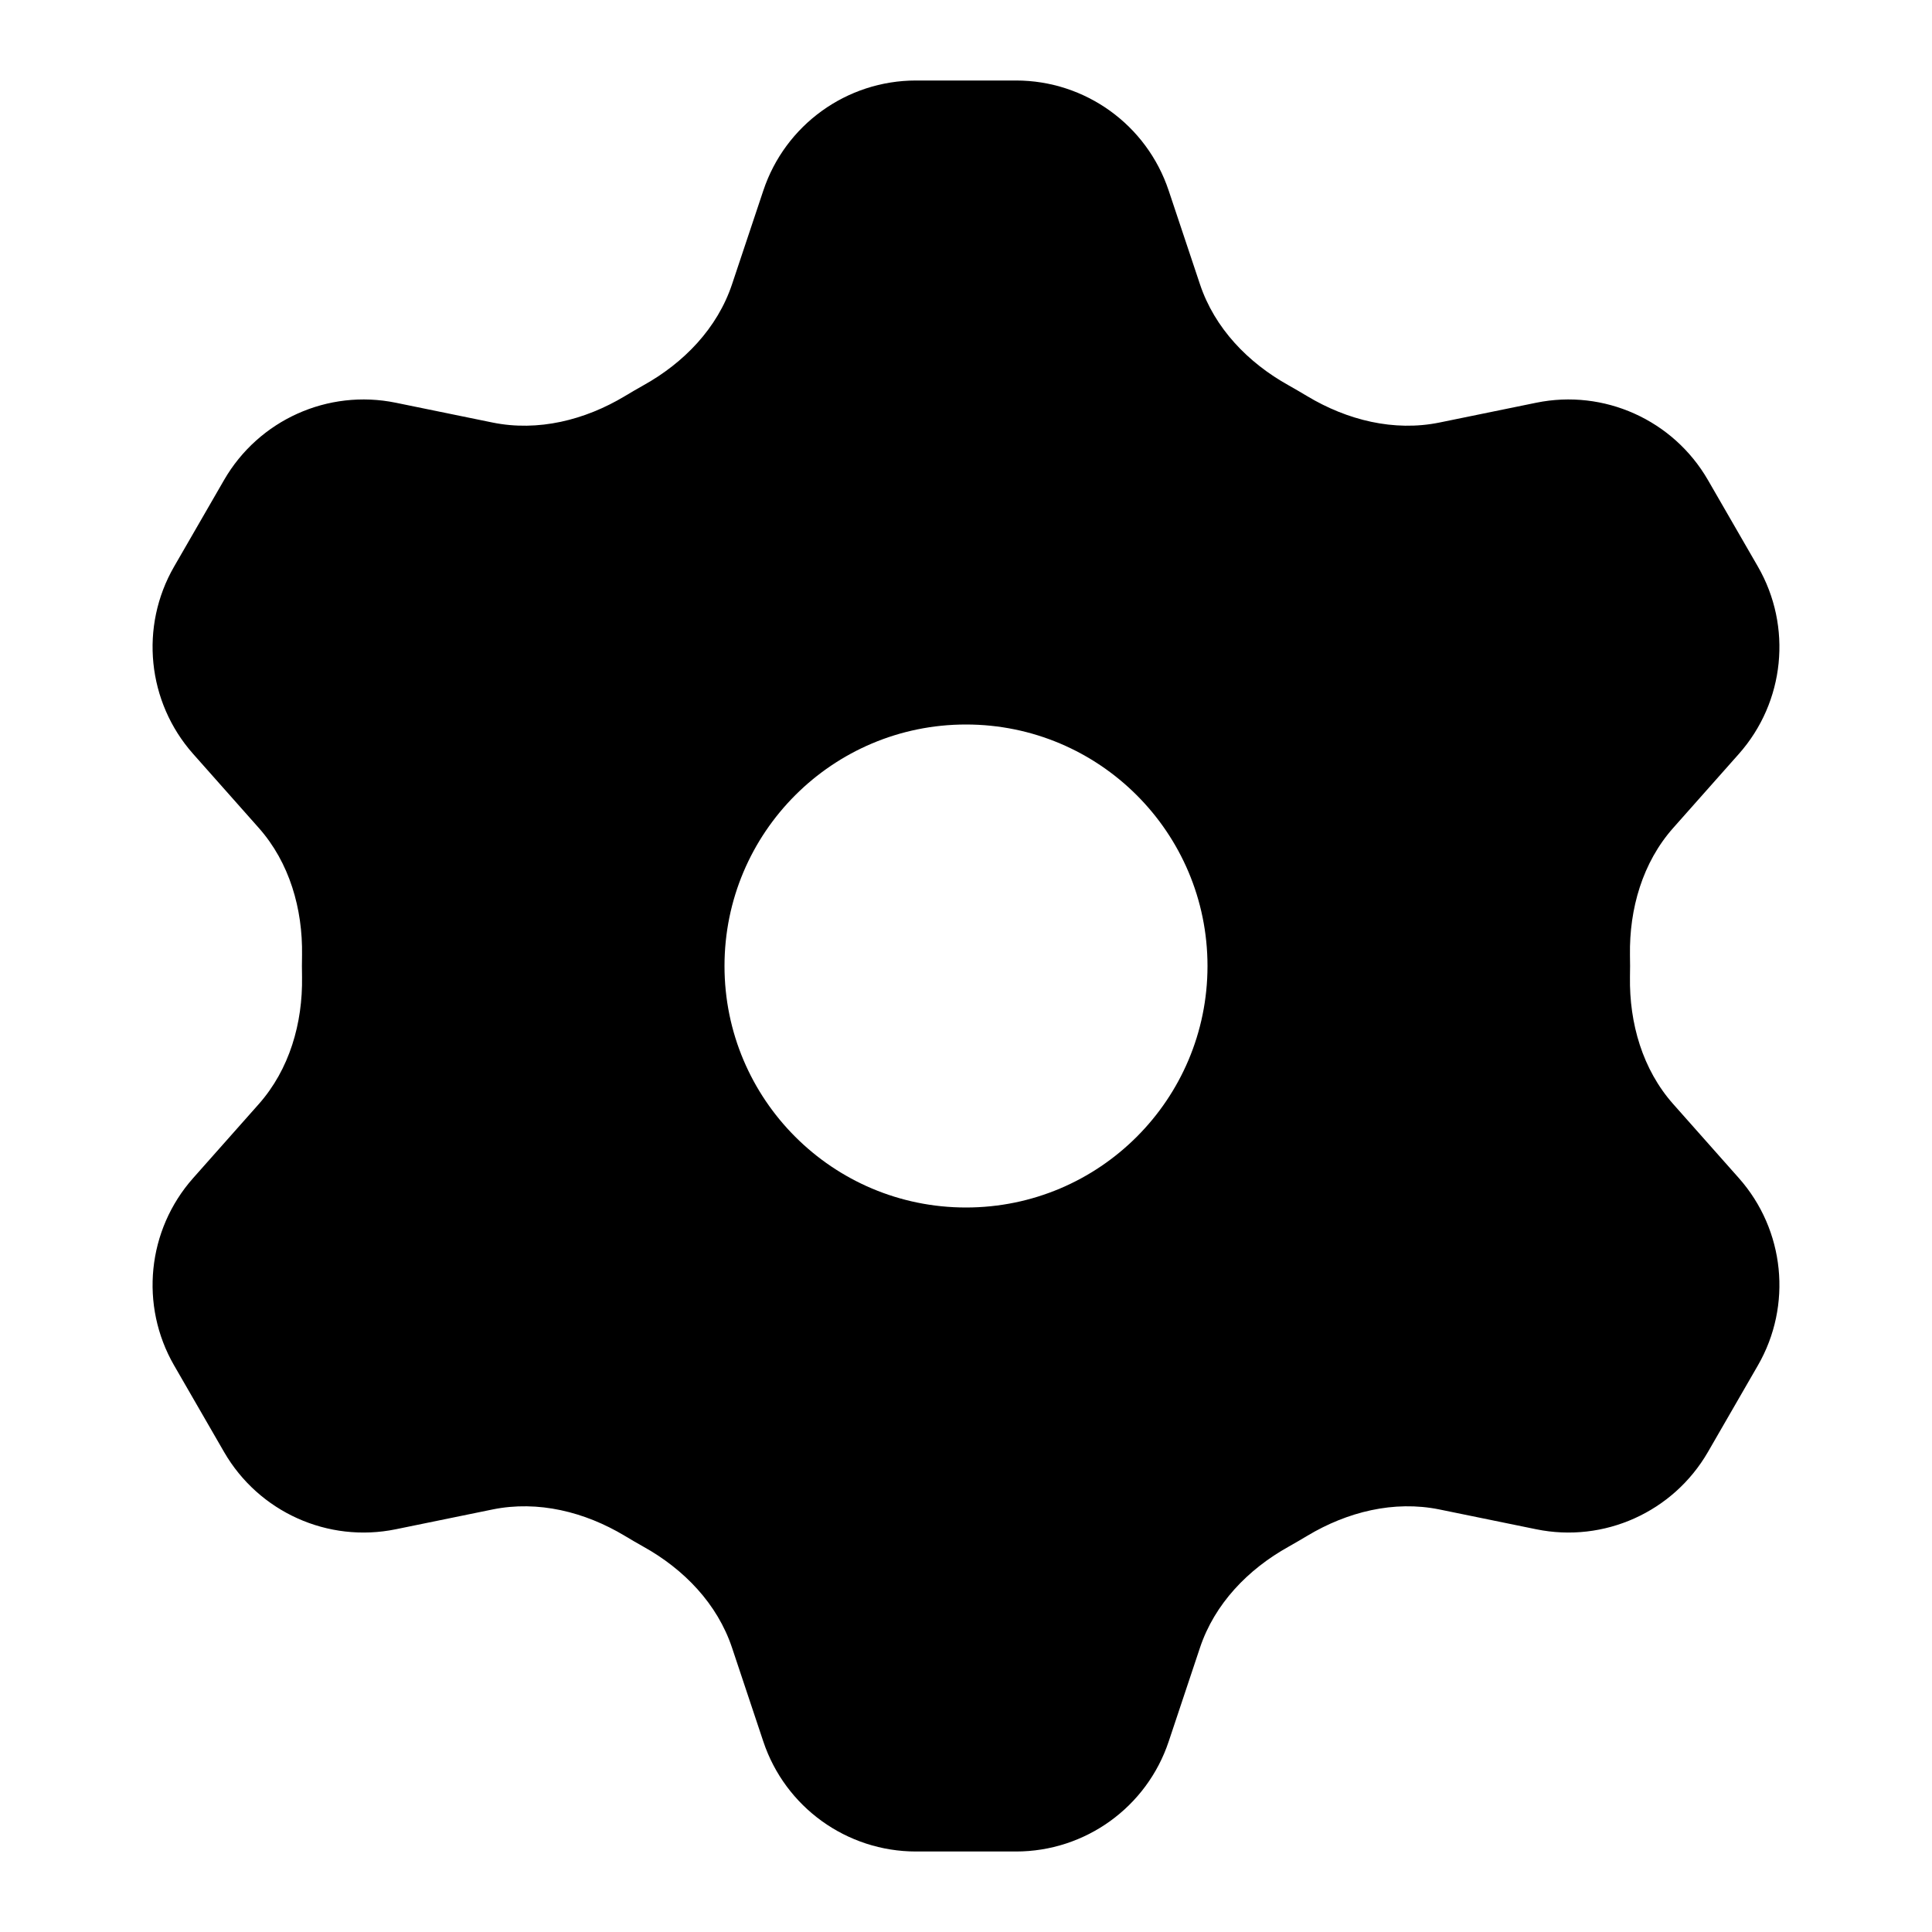
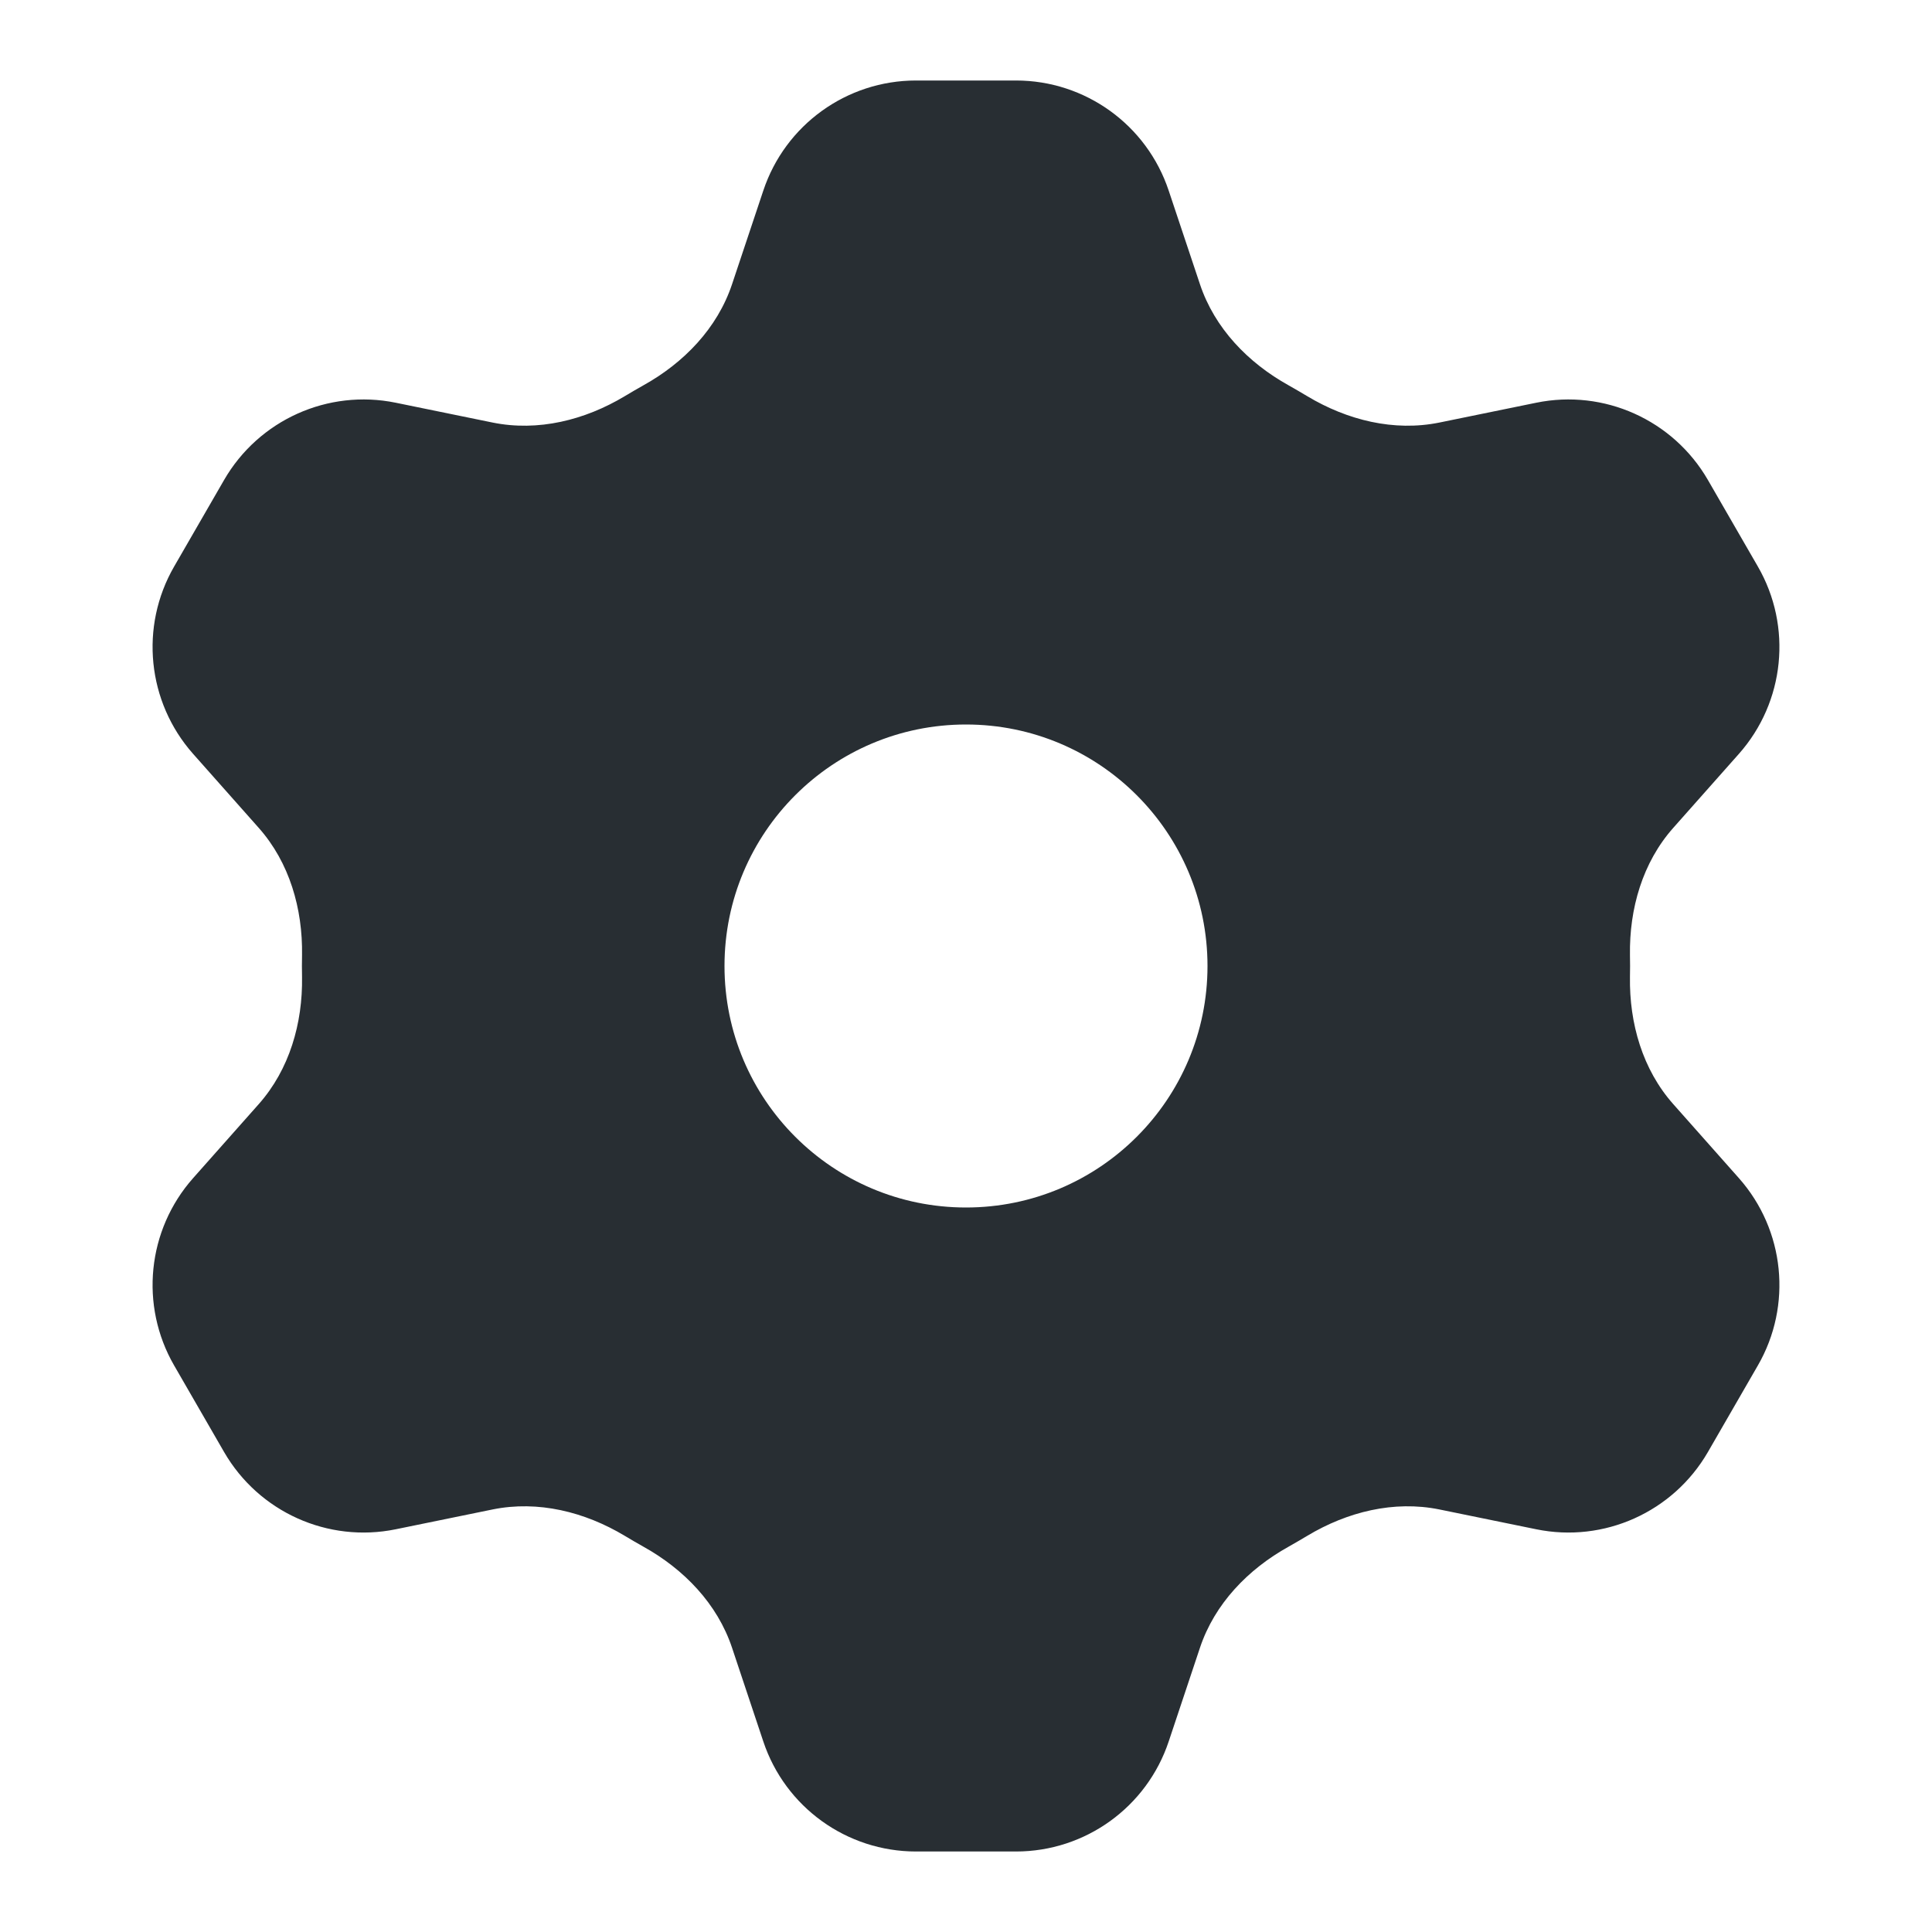
<svg xmlns="http://www.w3.org/2000/svg" width="24" height="24" viewBox="0 0 24 24" fill="none">
-   <path fill-rule="evenodd" clip-rule="evenodd" d="M9.094 3.53C8.912 4.077 8.496 4.507 7.992 4.787C7.914 4.831 7.836 4.876 7.76 4.922C7.265 5.219 6.684 5.364 6.119 5.249L4.917 5.003C4.074 4.83 3.215 5.217 2.784 5.962L2.163 7.038C1.733 7.783 1.828 8.721 2.399 9.365L3.214 10.284C3.596 10.714 3.761 11.289 3.752 11.864C3.75 11.955 3.75 12.045 3.752 12.136C3.761 12.711 3.596 13.285 3.214 13.716L2.399 14.635C1.828 15.279 1.733 16.217 2.163 16.962L2.784 18.038C3.215 18.783 4.074 19.17 4.917 18.997L6.119 18.751C6.684 18.636 7.265 18.781 7.76 19.078C7.836 19.124 7.914 19.169 7.992 19.213C8.496 19.493 8.912 19.923 9.094 20.47L9.482 21.633C9.754 22.449 10.518 23 11.379 23H12.621C13.482 23 14.246 22.449 14.518 21.633L14.906 20.47C15.088 19.923 15.504 19.493 16.008 19.213C16.086 19.169 16.163 19.124 16.24 19.078C16.735 18.781 17.316 18.636 17.881 18.751L19.083 18.997C19.926 19.17 20.785 18.783 21.216 18.038L21.837 16.962C22.267 16.217 22.172 15.279 21.601 14.635L20.786 13.716C20.404 13.286 20.239 12.711 20.248 12.136C20.25 12.045 20.25 11.955 20.248 11.864C20.239 11.289 20.404 10.714 20.786 10.284L21.601 9.365C22.172 8.721 22.267 7.783 21.837 7.038L21.216 5.962C20.785 5.217 19.926 4.83 19.083 5.003L17.881 5.249C17.316 5.364 16.735 5.219 16.24 4.922C16.163 4.876 16.086 4.831 16.008 4.787C15.504 4.507 15.088 4.077 14.906 3.53L14.518 2.368C14.246 1.551 13.482 1 12.621 1H11.379C10.518 1 9.754 1.551 9.482 2.368L9.094 3.53ZM15 12C15 13.657 13.657 15 12 15C10.343 15 9 13.657 9 12C9 10.343 10.343 9 12 9C13.657 9 15 10.343 15 12Z" fill="black" />
+   <path fill-rule="evenodd" clip-rule="evenodd" d="M9.094 3.53C8.912 4.077 8.496 4.507 7.992 4.787C7.914 4.831 7.836 4.876 7.76 4.922C7.265 5.219 6.684 5.364 6.119 5.249L4.917 5.003C4.074 4.83 3.215 5.217 2.784 5.962L2.163 7.038C1.733 7.783 1.828 8.721 2.399 9.365L3.214 10.284C3.596 10.714 3.761 11.289 3.752 11.864C3.75 11.955 3.75 12.045 3.752 12.136C3.761 12.711 3.596 13.285 3.214 13.716L2.399 14.635C1.828 15.279 1.733 16.217 2.163 16.962L2.784 18.038C3.215 18.783 4.074 19.17 4.917 18.997L6.119 18.751C6.684 18.636 7.265 18.781 7.76 19.078C7.836 19.124 7.914 19.169 7.992 19.213C8.496 19.493 8.912 19.923 9.094 20.47L9.482 21.633C9.754 22.449 10.518 23 11.379 23H12.621C13.482 23 14.246 22.449 14.518 21.633L14.906 20.47C15.088 19.923 15.504 19.493 16.008 19.213C16.086 19.169 16.163 19.124 16.24 19.078C16.735 18.781 17.316 18.636 17.881 18.751L19.083 18.997C19.926 19.17 20.785 18.783 21.216 18.038L21.837 16.962C22.267 16.217 22.172 15.279 21.601 14.635L20.786 13.716C20.404 13.286 20.239 12.711 20.248 12.136C20.25 12.045 20.25 11.955 20.248 11.864C20.239 11.289 20.404 10.714 20.786 10.284L21.601 9.365C22.172 8.721 22.267 7.783 21.837 7.038L21.216 5.962C20.785 5.217 19.926 4.83 19.083 5.003L17.881 5.249C17.316 5.364 16.735 5.219 16.24 4.922C16.163 4.876 16.086 4.831 16.008 4.787C15.504 4.507 15.088 4.077 14.906 3.53L14.518 2.368C14.246 1.551 13.482 1 12.621 1H11.379C10.518 1 9.754 1.551 9.482 2.368L9.094 3.53ZM15 12C15 13.657 13.657 15 12 15C10.343 15 9 13.657 9 12C9 10.343 10.343 9 12 9C13.657 9 15 10.343 15 12Z" fill="#11181D" fill-opacity="0.9" />
</svg>
